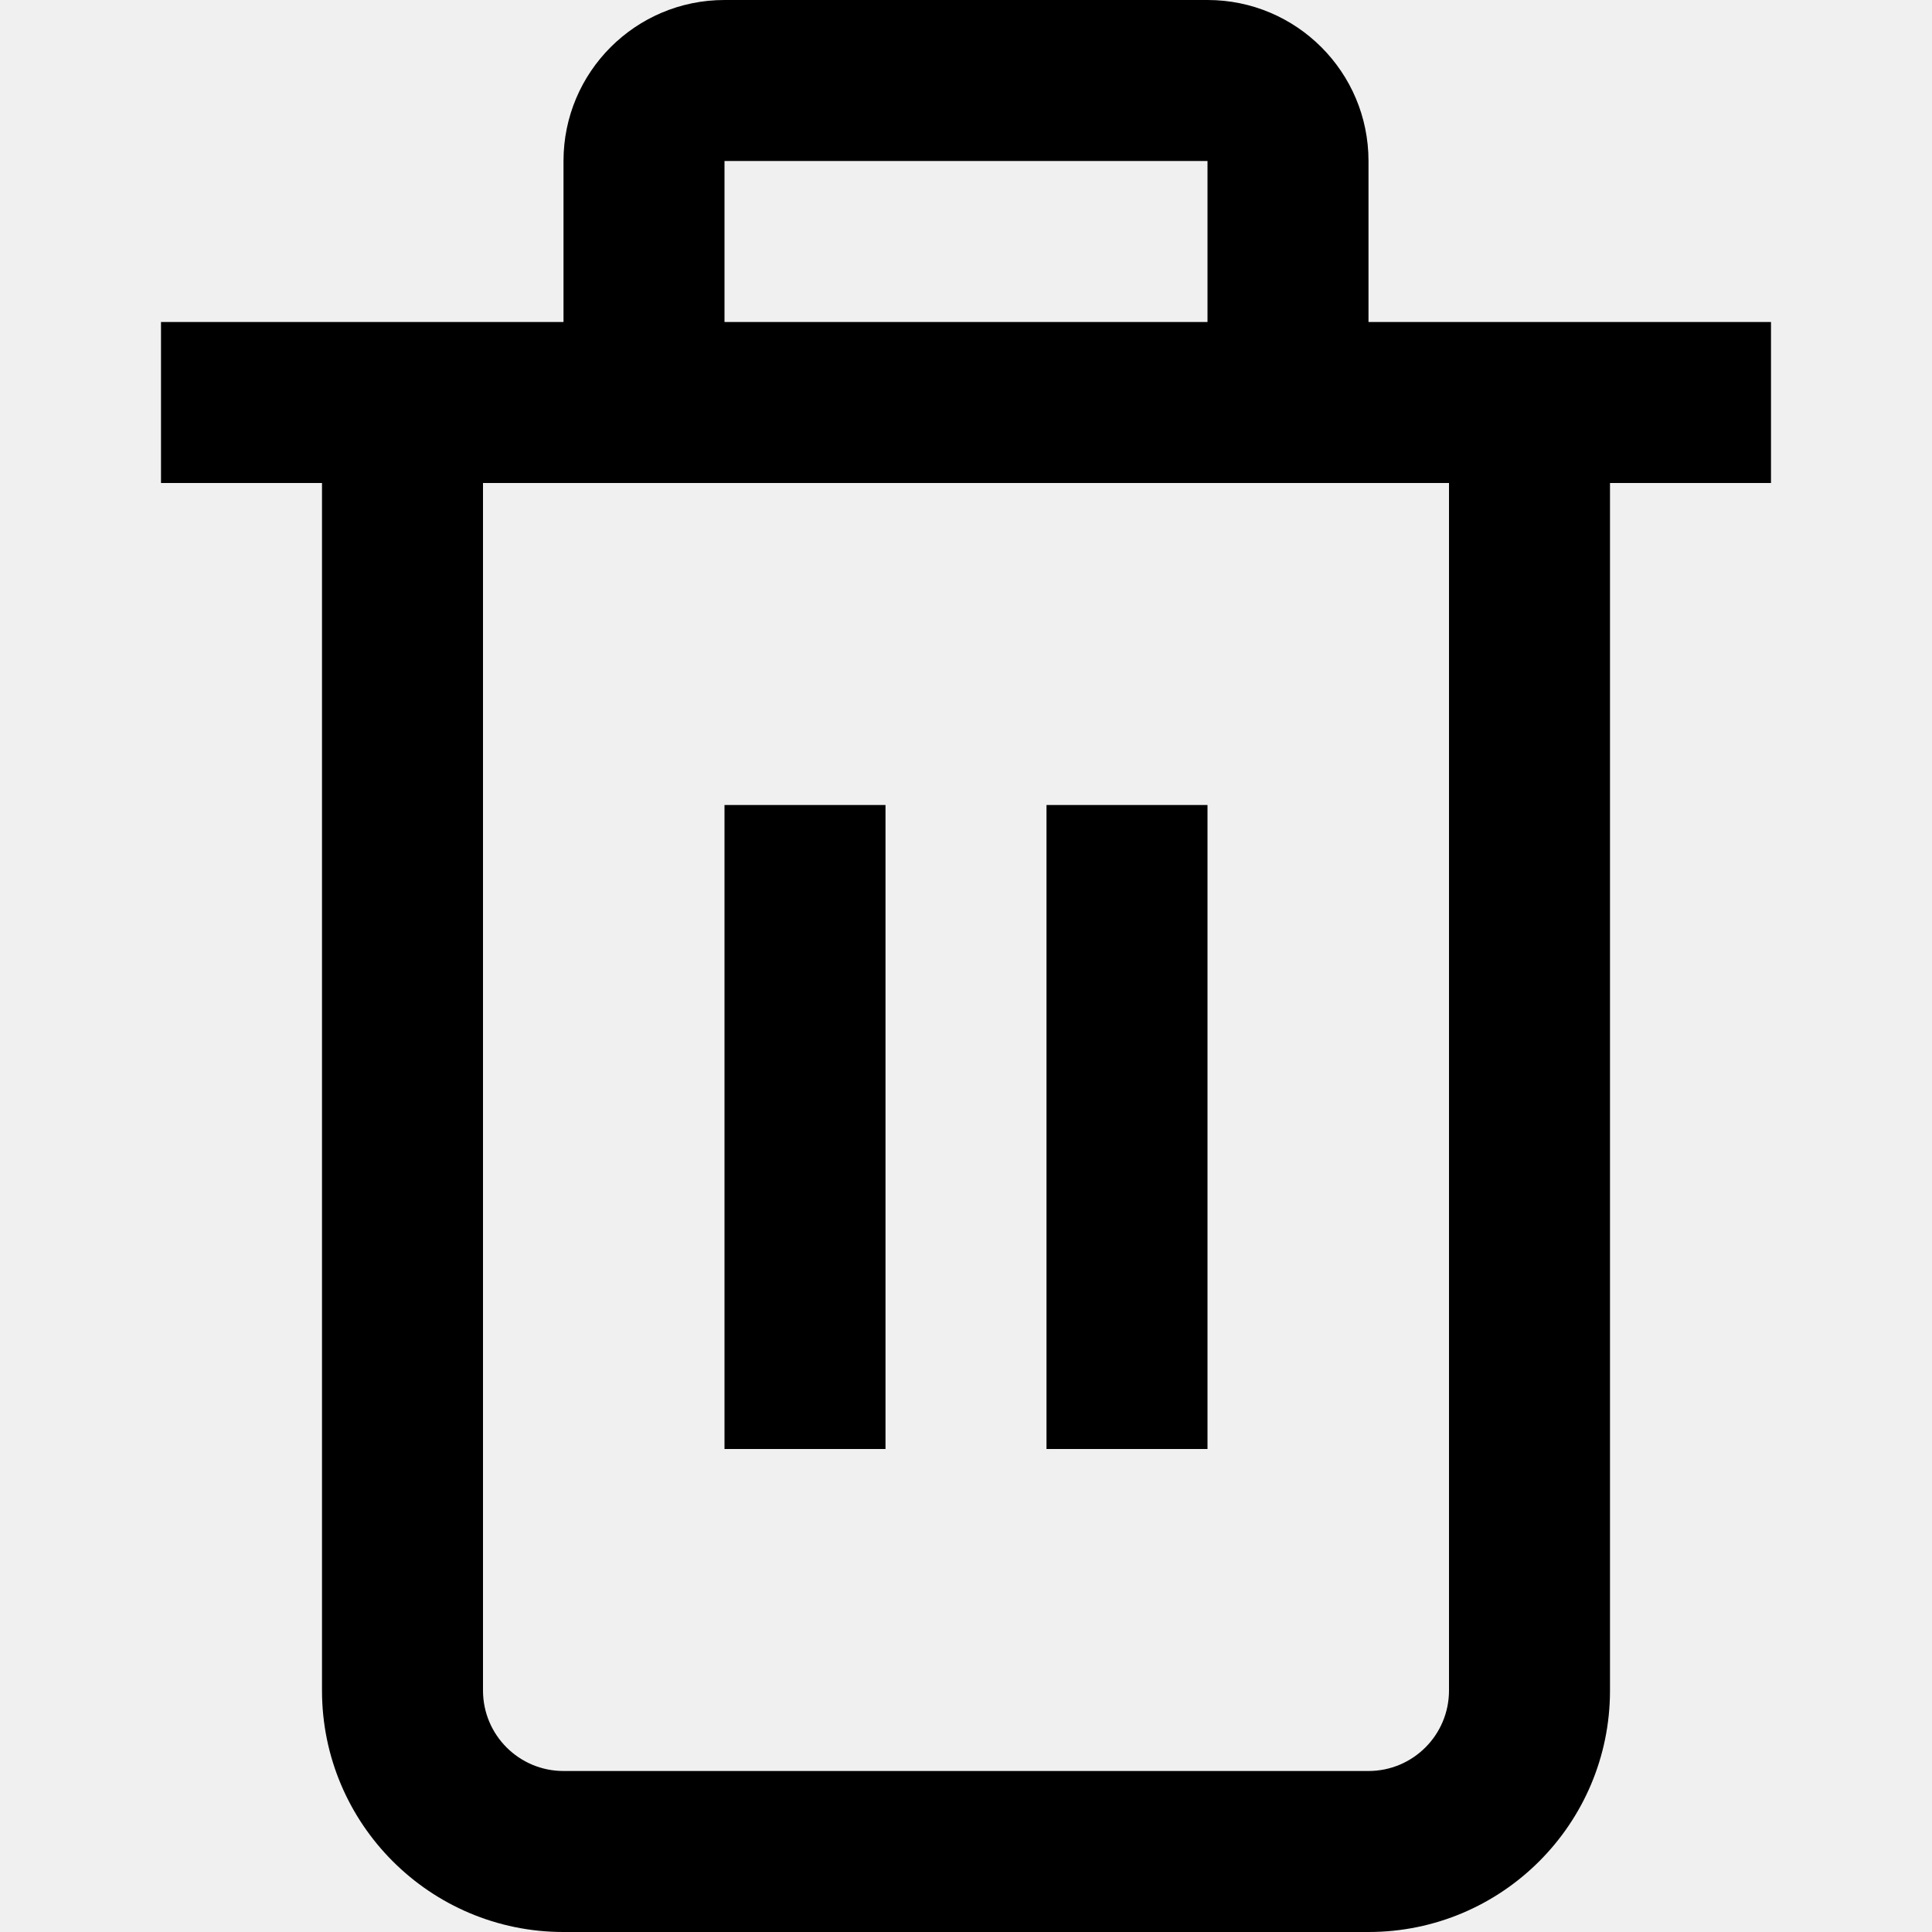
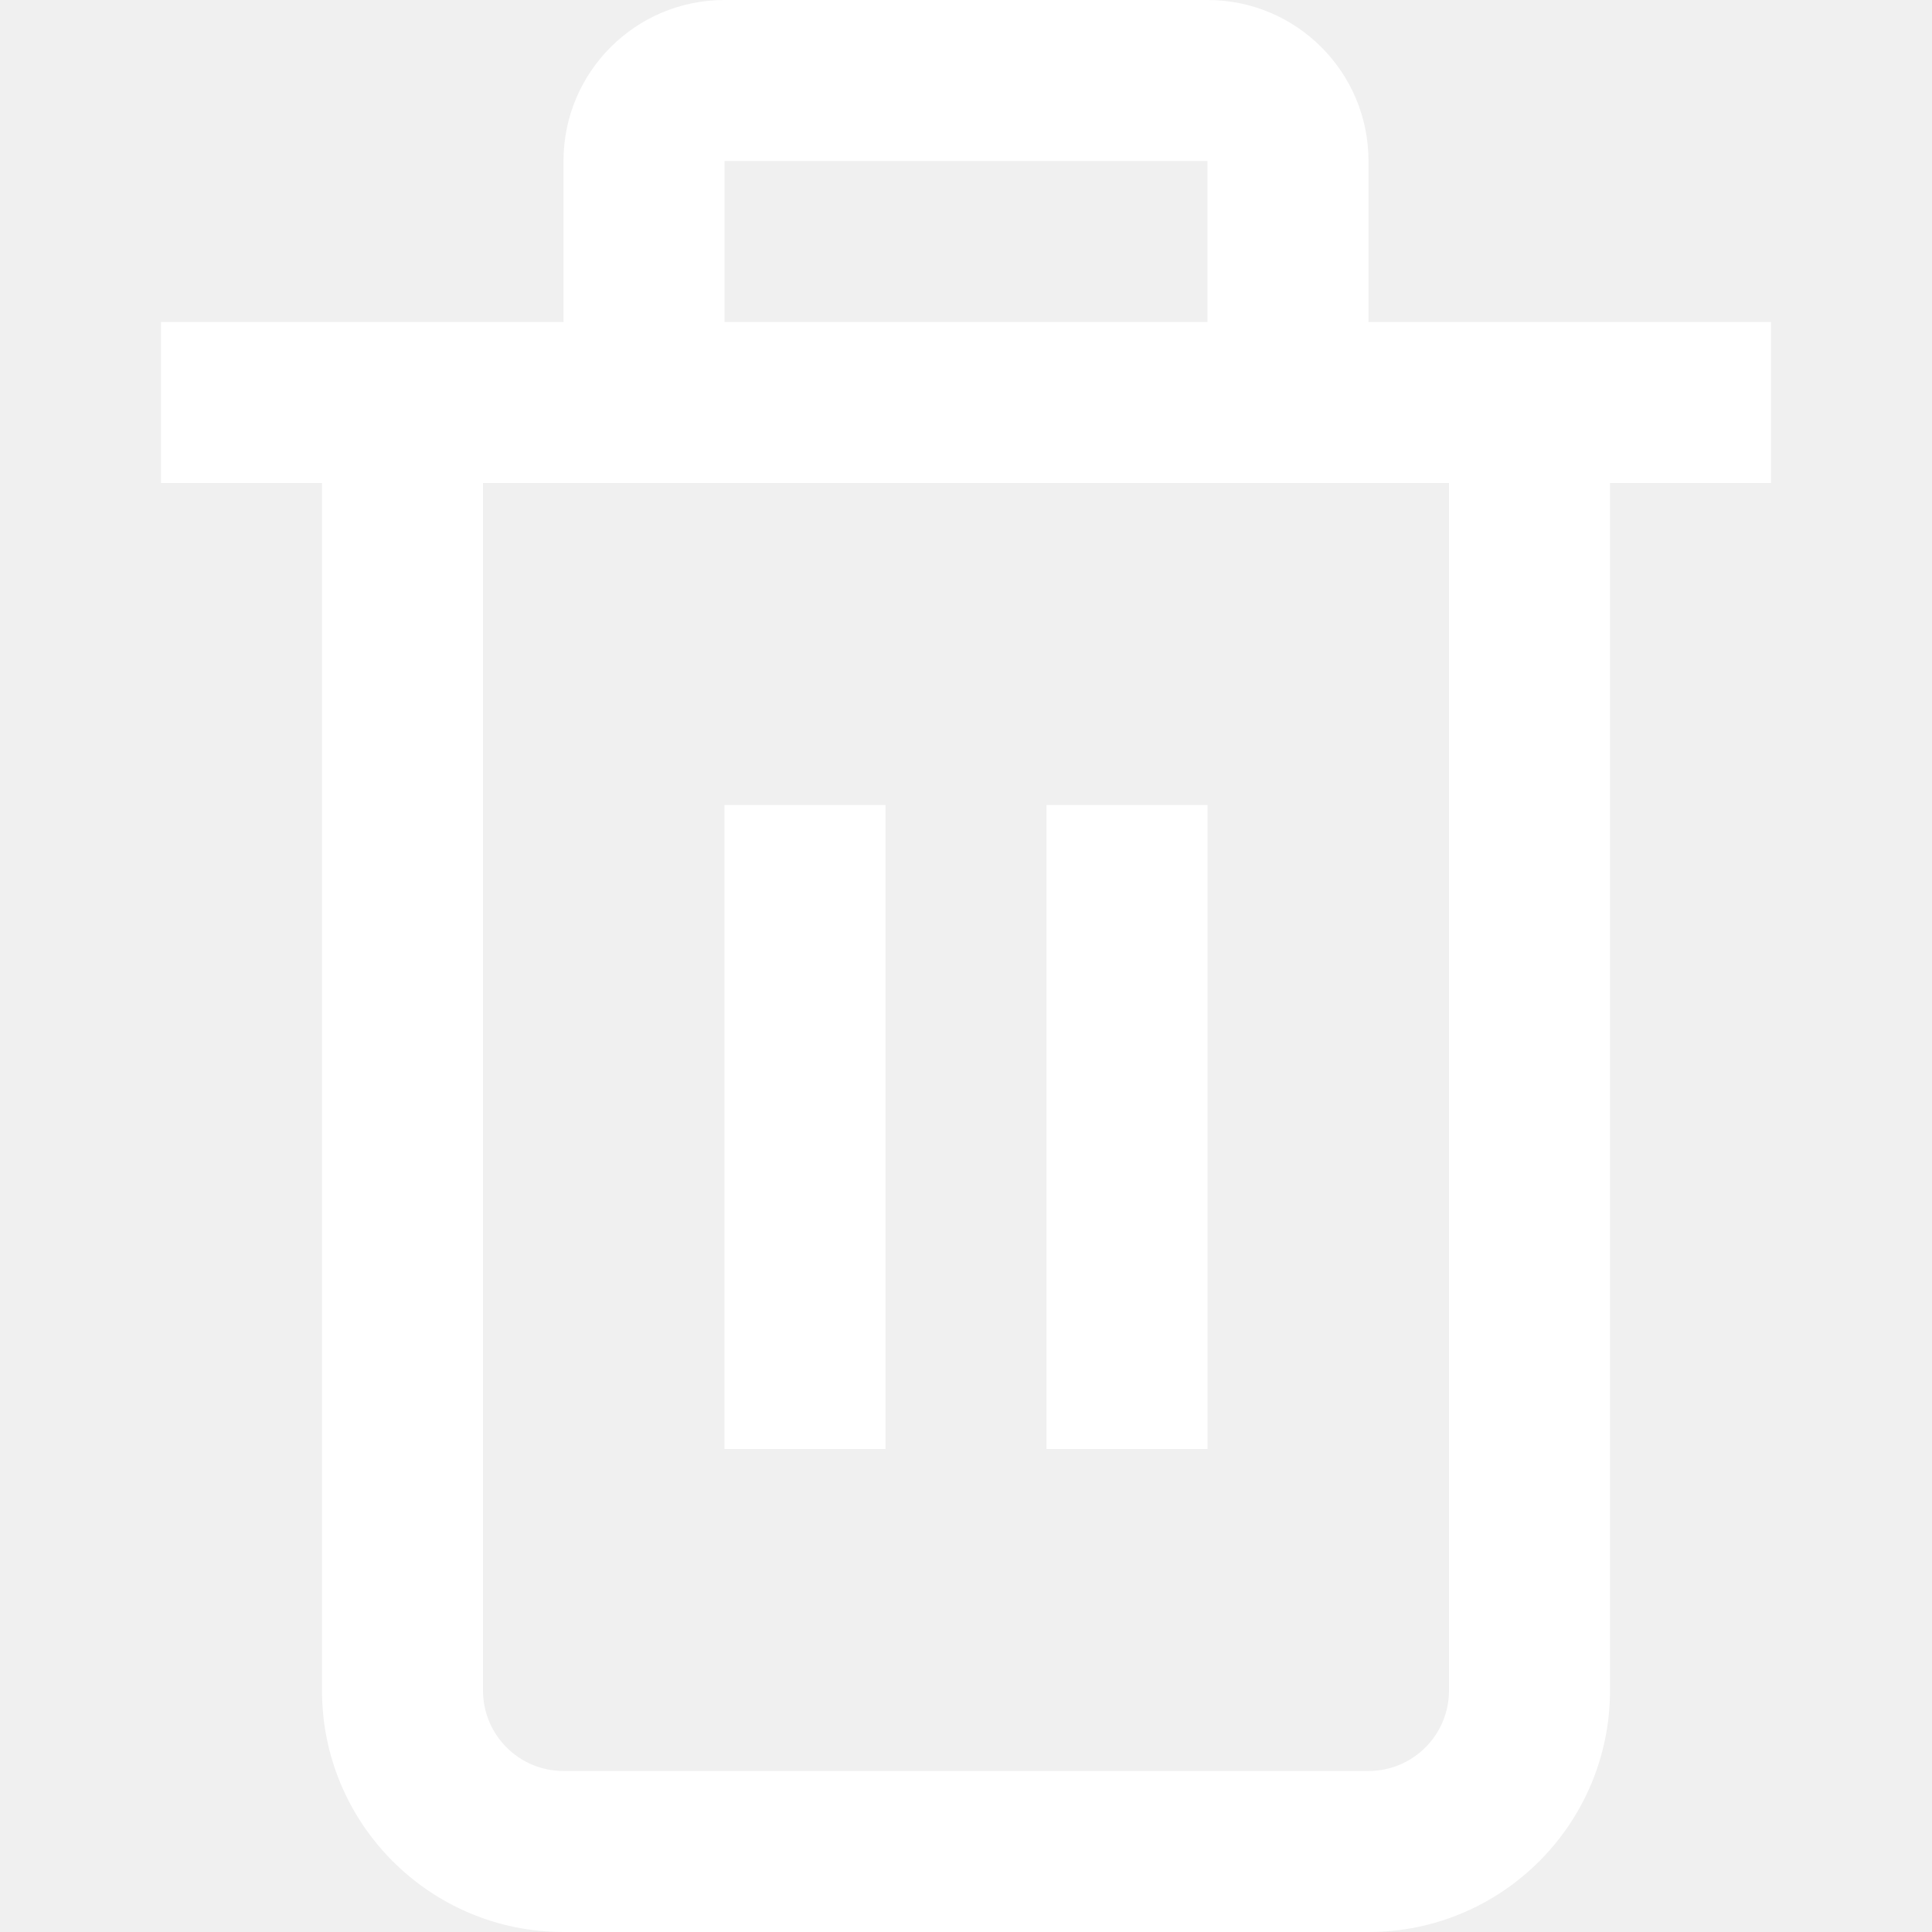
- <svg xmlns="http://www.w3.org/2000/svg" viewBox="0 0 24 24" width="512" height="512">
+ <svg xmlns="http://www.w3.org/2000/svg" viewBox="0 0 24 24" width="512" height="512" fill="white">
  <g id="_01_align_center" data-name="01 align center">
    <path d="M22,4H17V2a2,2,0,0,0-2-2H9A2,2,0,0,0,7,2V4H2V6H4V21a3,3,0,0,0,3,3H17a3,3,0,0,0,3-3V6h2ZM9,2h6V4H9Zm9,19a1,1,0,0,1-1,1H7a1,1,0,0,1-1-1V6H18Z" />
    <rect x="9" y="10" width="2" height="8" />
    <rect x="13" y="10" width="2" height="8" />
  </g>
</svg>
